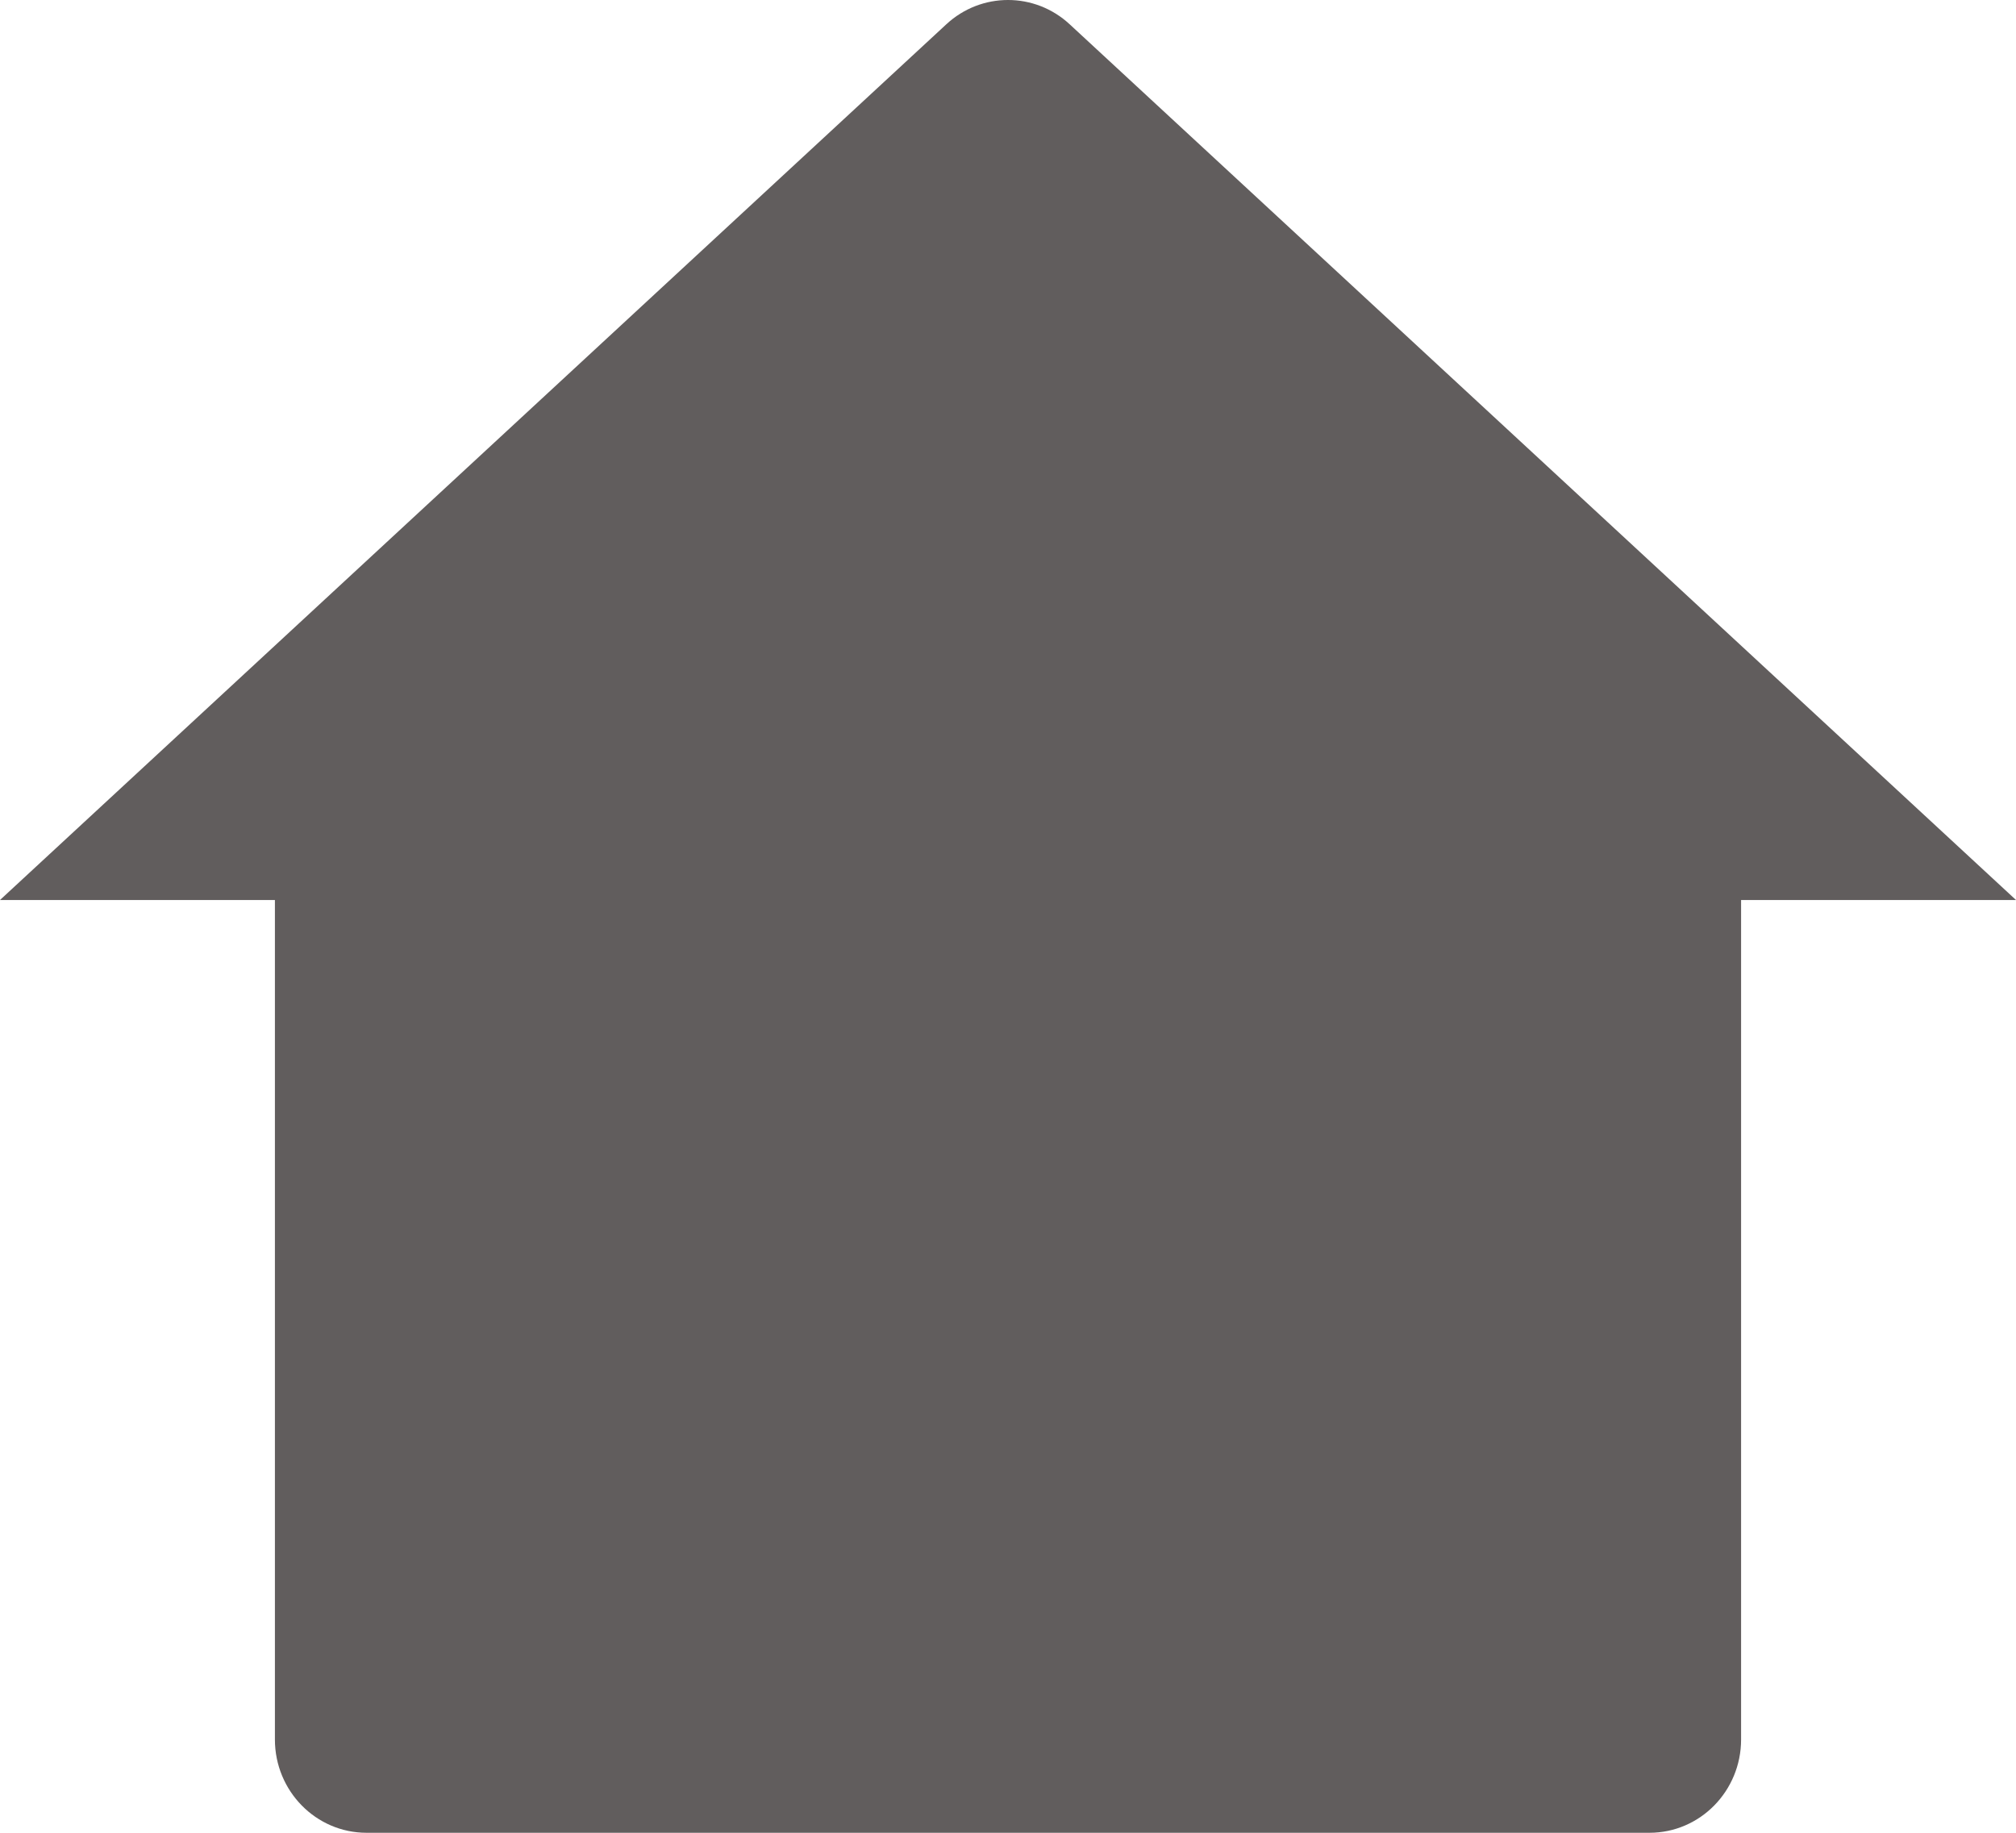
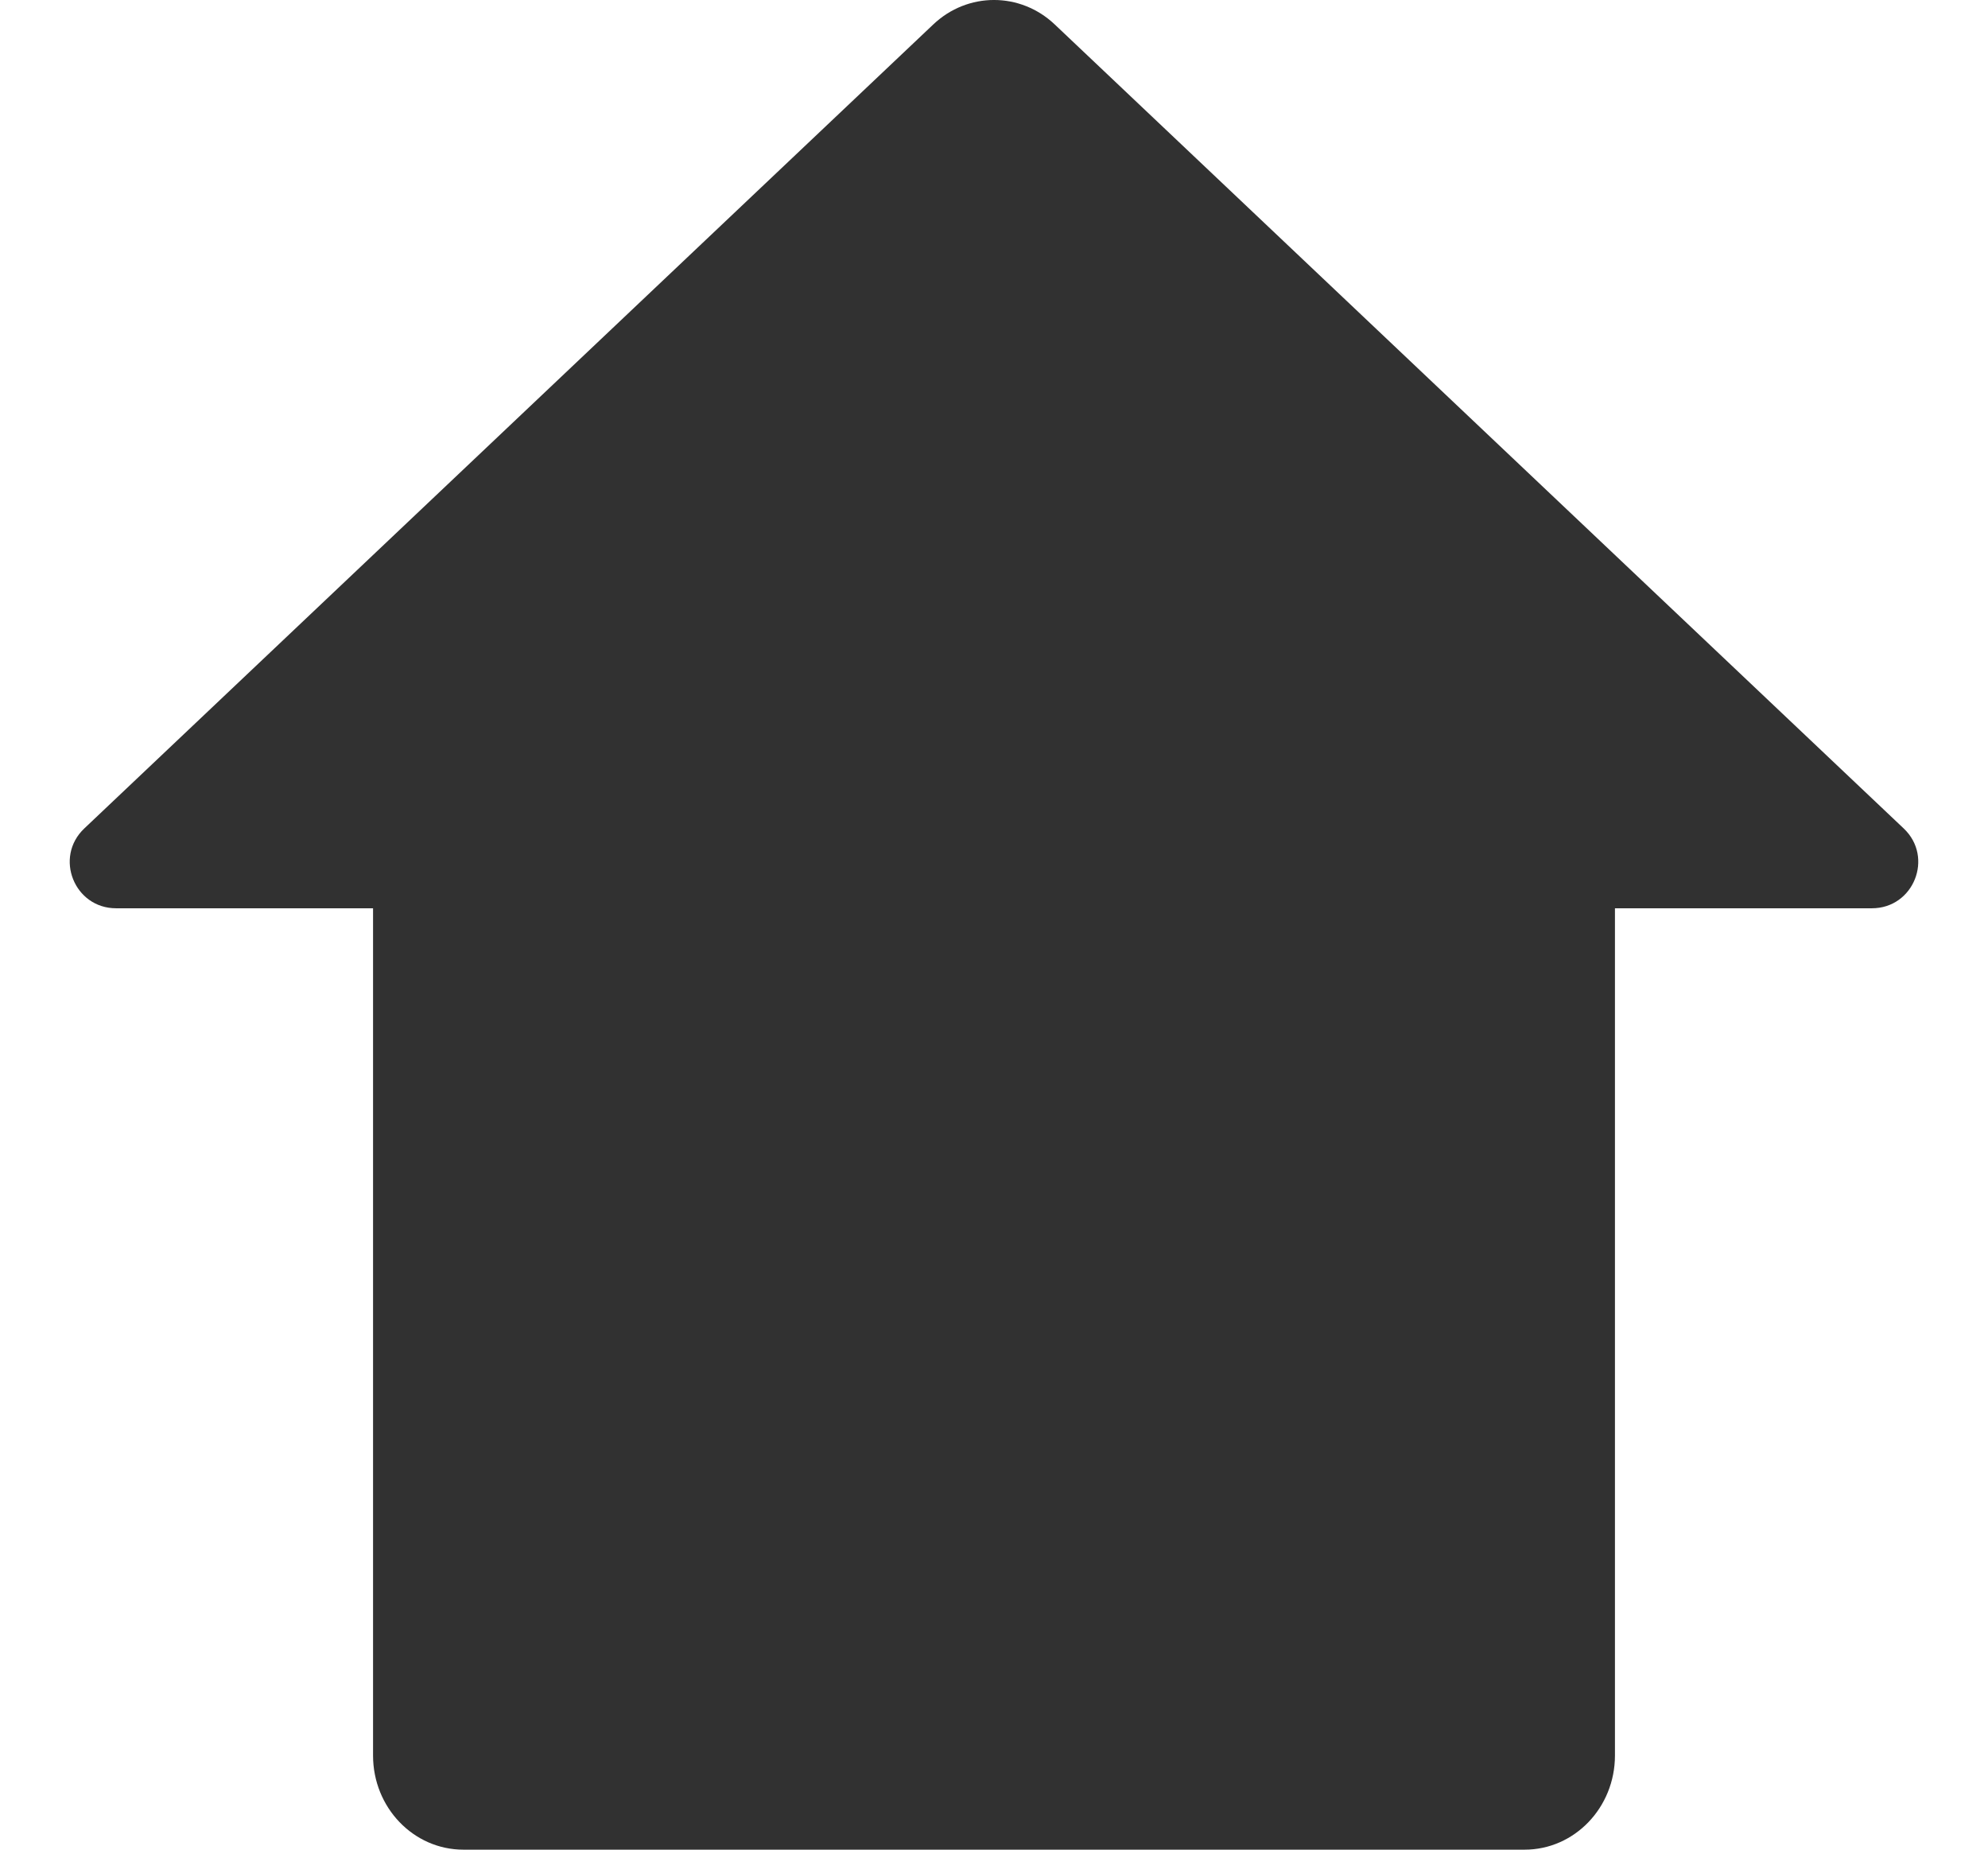
- <svg xmlns="http://www.w3.org/2000/svg" fill="none" version="1.1" width="99" height="90" viewBox="0 0 99 90">
-   <g>
-     <path d="M85.5,85.419C85.5,87.949,83.485,90,81,90L18,90C15.515,90,13.5,87.949,13.5,85.419L13.5,44.195L0,44.195L46.471,1.193C48.188,-0.398,50.812,-0.398,52.529,1.193L99,44.195L85.5,44.195L85.5,85.419Z" fill="#615D5D" fill-opacity="1" style="mix-blend-mode:passthrough" />
+ <svg xmlns="http://www.w3.org/2000/svg" fill="none" version="1.1" width="43" height="40" viewBox="0 0 43 40">
+   <g transform="matrix(-1,0,0,1,86,0)">
+     <path d="M77.931,37.964C77.931,39.089,77.056,40,75.977,40L53.023,40C51.944,40,51.069,39.089,51.069,37.964L51.069,19.642L45.511,19.642C44.606,19.642,44.166,18.538,44.823,17.916L63.185,0.53C63.93,-0.177,65.07,-0.177,65.815,0.53L84.177,17.916C84.834,18.538,84.394,19.642,83.489,19.642L77.931,19.642L77.931,37.964Z" fill="#313131" fill-opacity="1" style="mix-blend-mode:passthrough" />
  </g>
</svg>
